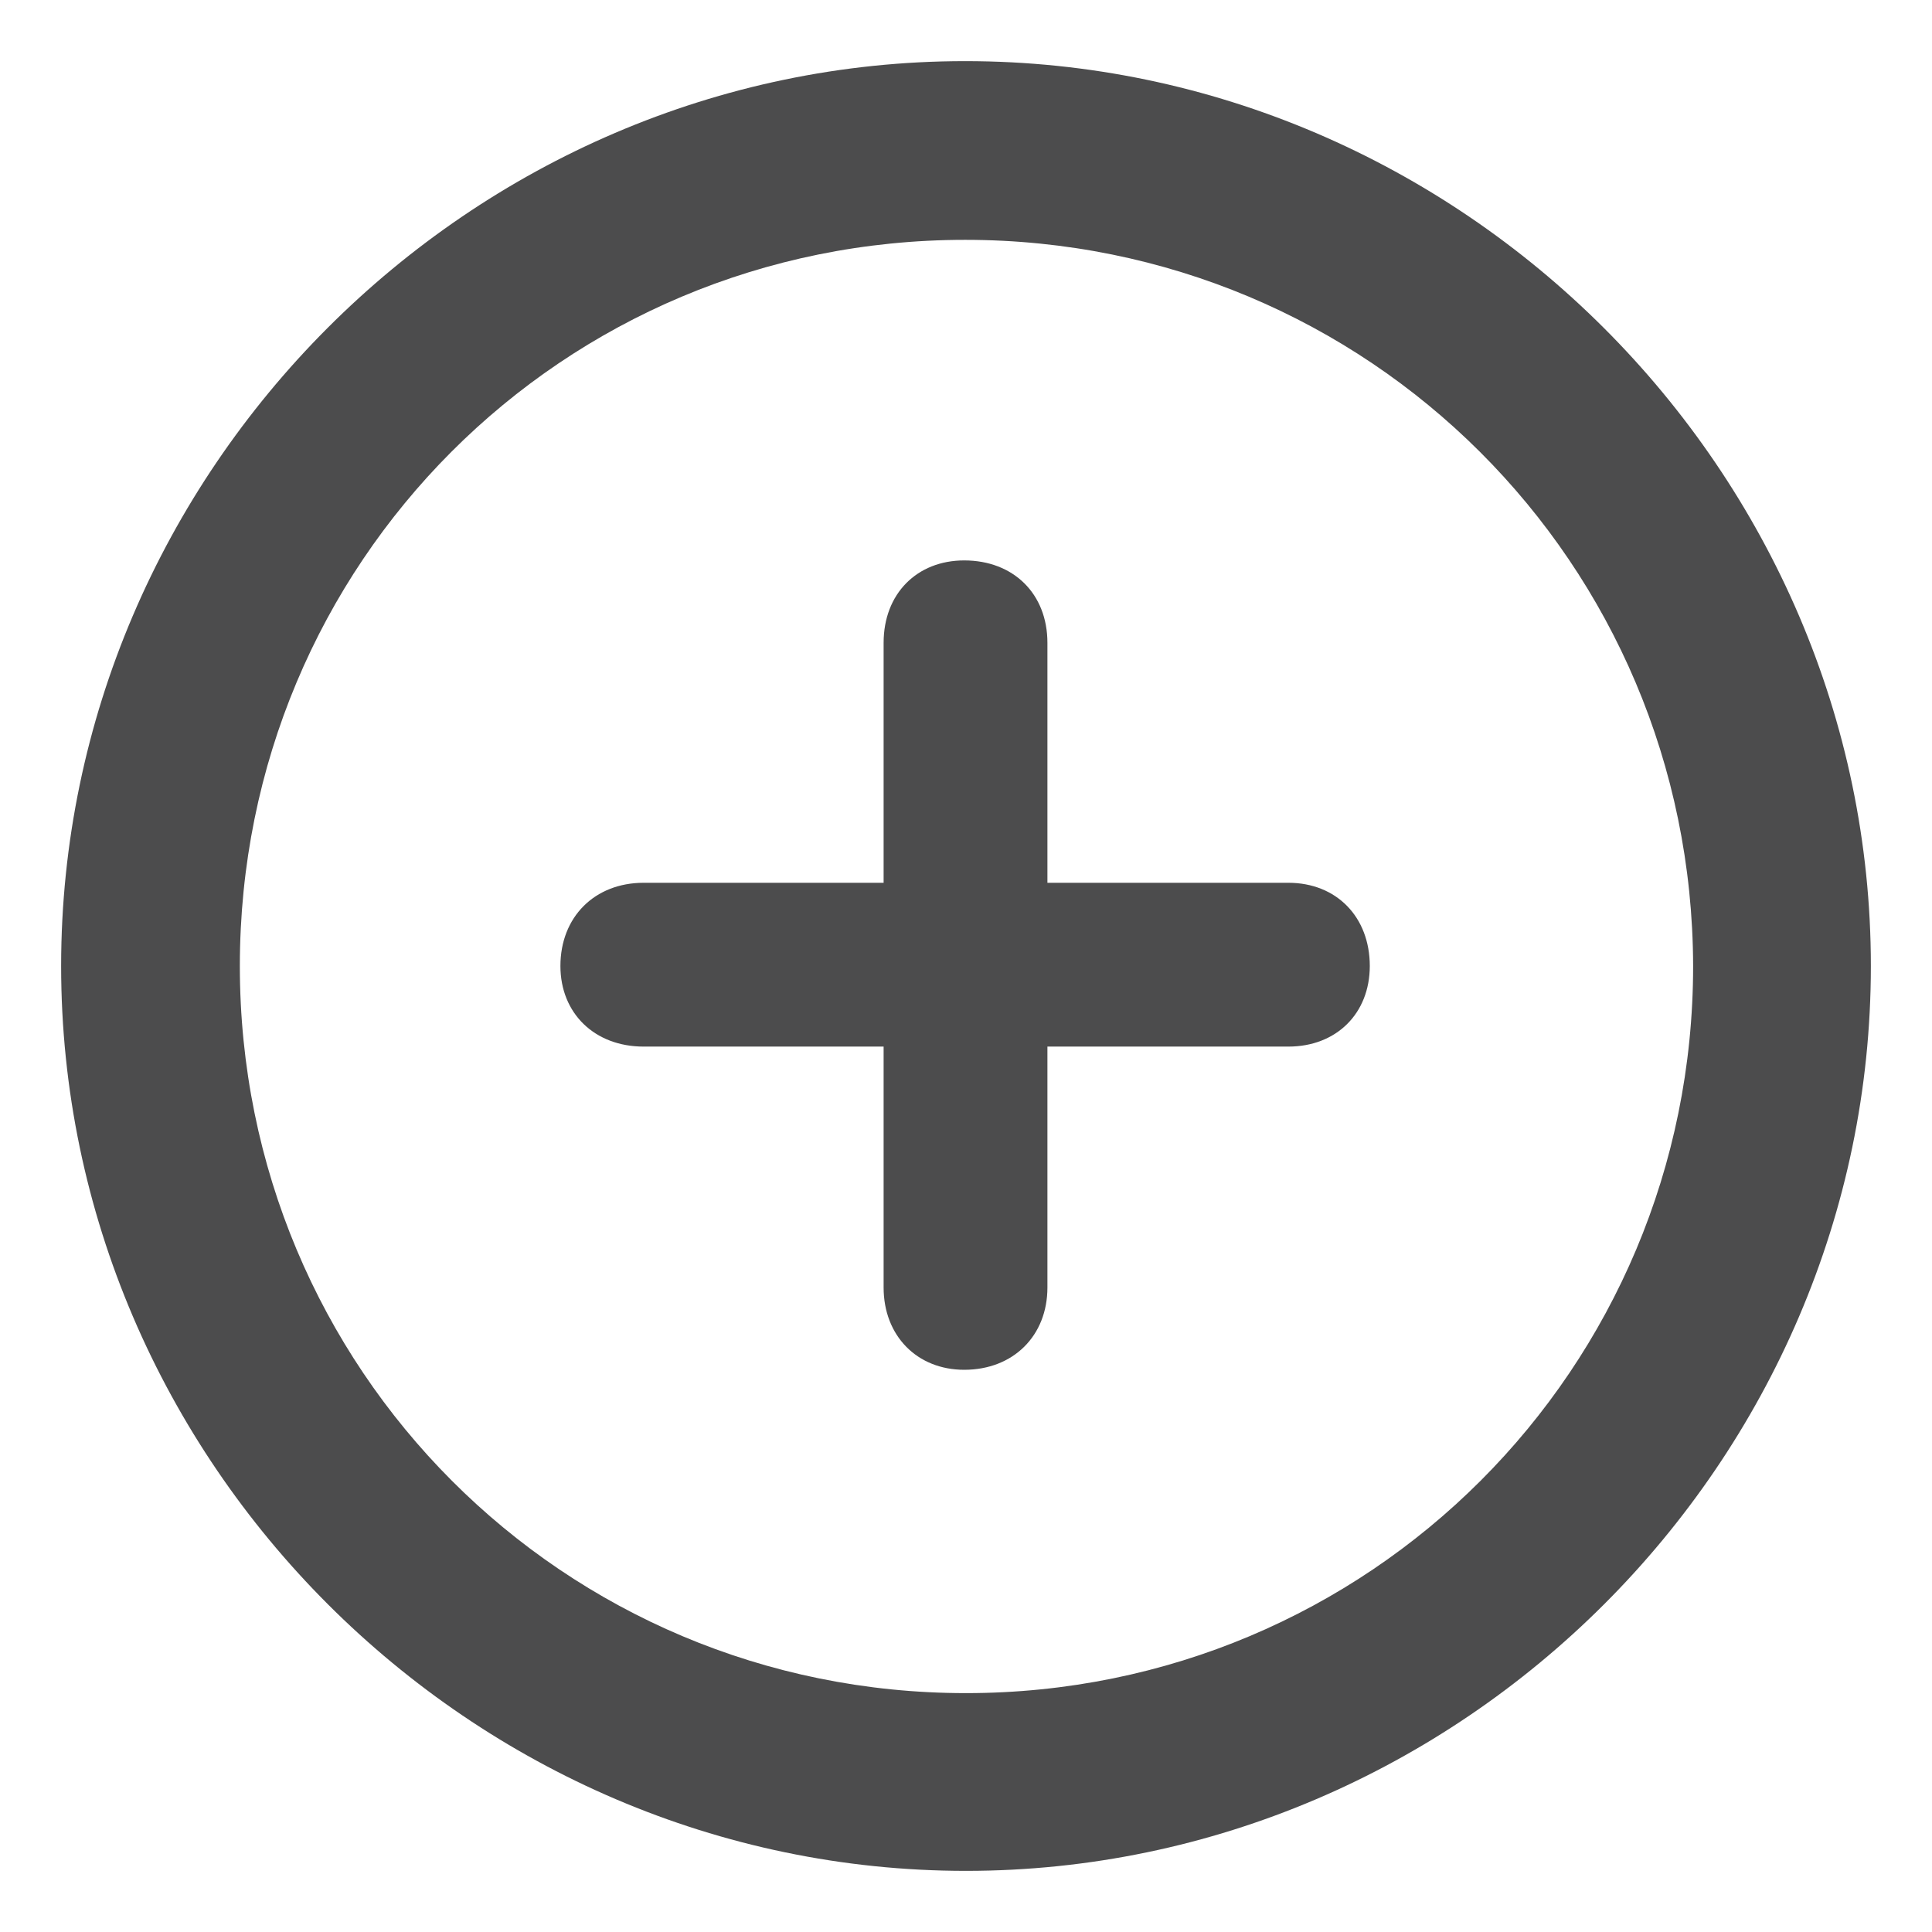
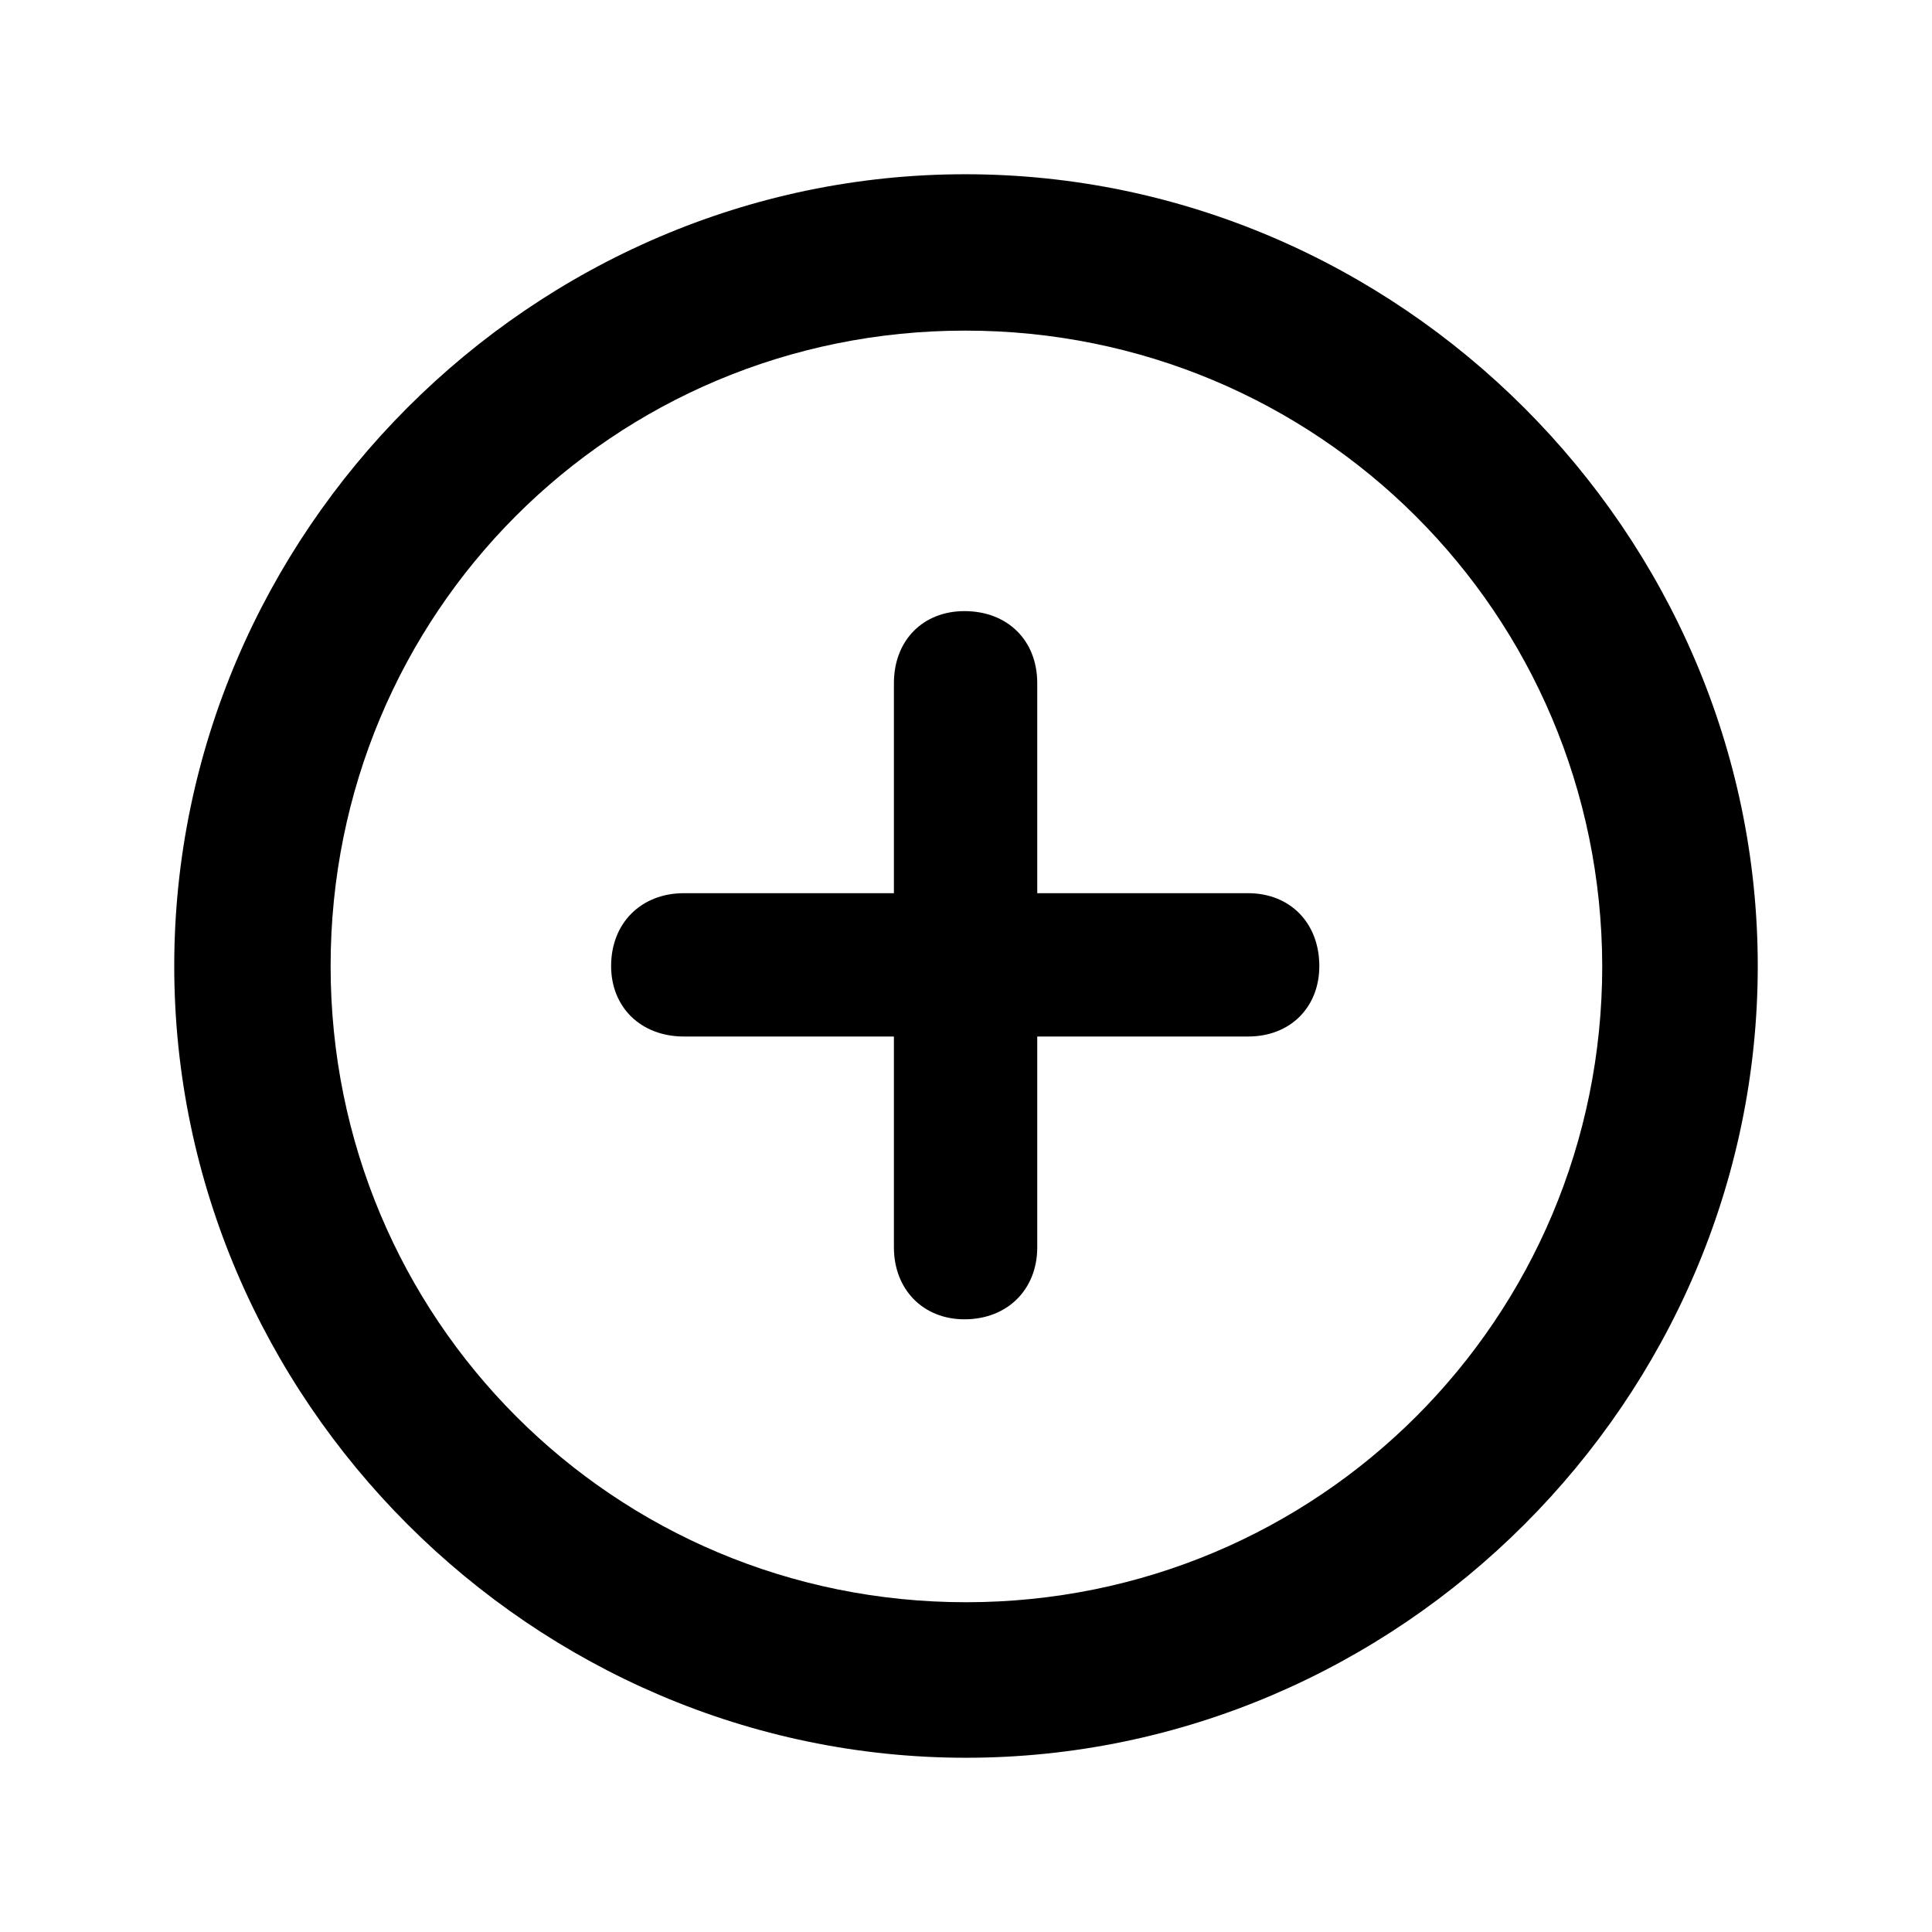
- <svg xmlns="http://www.w3.org/2000/svg" width="14" height="14" viewBox="0 0 14 14" fill="none">
-   <path d="M7 13.557C10.586 13.557 13.557 10.593 13.557 7C13.557 3.414 10.586 0.443 6.994 0.443C3.407 0.443 0.443 3.414 0.443 7C0.443 10.593 3.414 13.557 7 13.557ZM7 12.269C4.08 12.269 1.738 9.92 1.738 7C1.738 4.08 4.074 1.738 6.994 1.738C9.914 1.738 12.262 4.08 12.269 7C12.269 9.92 9.92 12.269 7 12.269ZM4.061 7C4.061 7.343 4.309 7.584 4.664 7.584H6.403V9.33C6.403 9.679 6.645 9.926 6.987 9.926C7.343 9.926 7.59 9.679 7.59 9.33V7.584H9.336C9.685 7.584 9.926 7.343 9.926 7C9.926 6.645 9.685 6.397 9.336 6.397H7.59V4.658C7.59 4.302 7.343 4.061 6.987 4.061C6.645 4.061 6.403 4.302 6.403 4.658V6.397H4.664C4.309 6.397 4.061 6.645 4.061 7Z" fill="#000002" fill-opacity="0.7" />
+ <svg xmlns="http://www.w3.org/2000/svg" width="16" height="16" viewBox="0 0 16 16" fill="none">
+   <path d="M8 14.557C11.586 14.557 14.557 11.593 14.557 8C14.557 4.414 11.586 1.443 7.994 1.443C4.407 1.443 1.443 4.414 1.443 8C1.443 11.593 4.414 14.557 8 14.557ZM8 13.269C5.08 13.269 2.738 10.92 2.738 8C2.738 5.08 5.074 2.738 7.994 2.738C10.914 2.738 13.262 5.08 13.269 8C13.269 10.92 10.92 13.269 8 13.269ZM5.061 8C5.061 8.343 5.309 8.584 5.664 8.584H7.403V10.33C7.403 10.679 7.645 10.926 7.987 10.926C8.343 10.926 8.59 10.679 8.59 10.33V8.584H10.336C10.685 8.584 10.926 8.343 10.926 8C10.926 7.645 10.685 7.397 10.336 7.397H8.59V5.658C8.59 5.302 8.343 5.061 7.987 5.061C7.645 5.061 7.403 5.302 7.403 5.658V7.397H5.664C5.309 7.397 5.061 7.645 5.061 8Z" fill="black" />
</svg>
